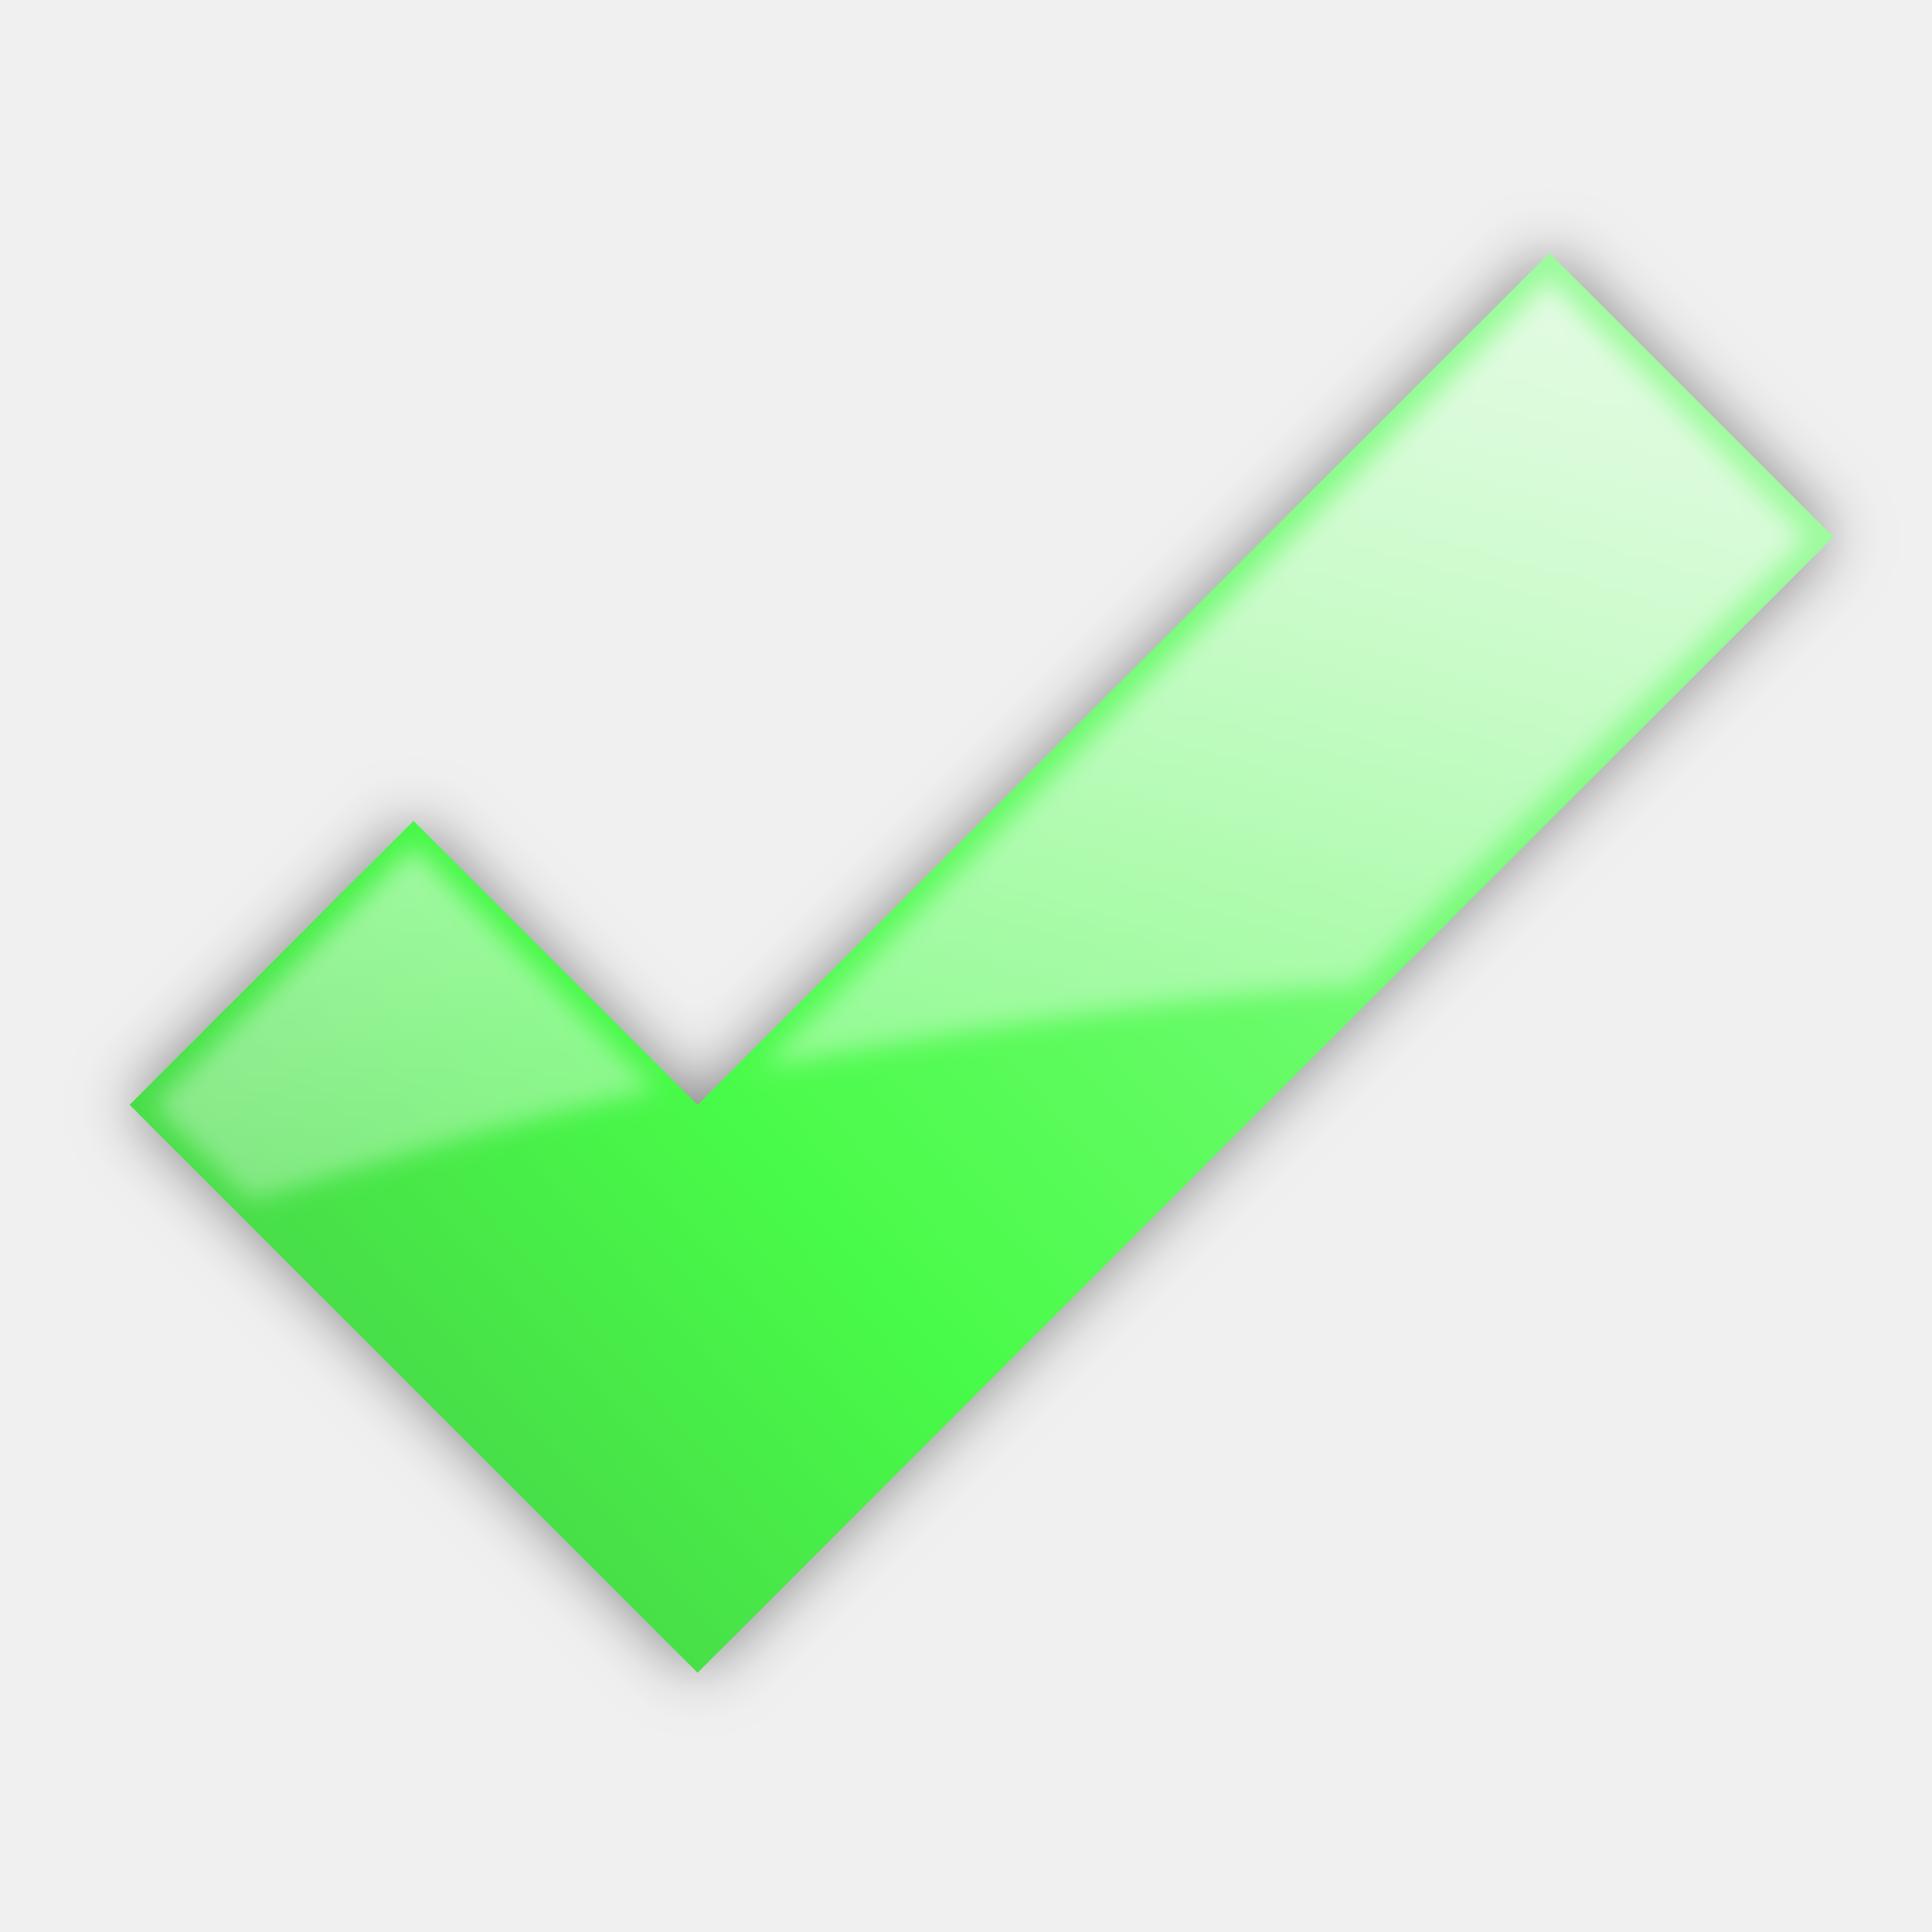
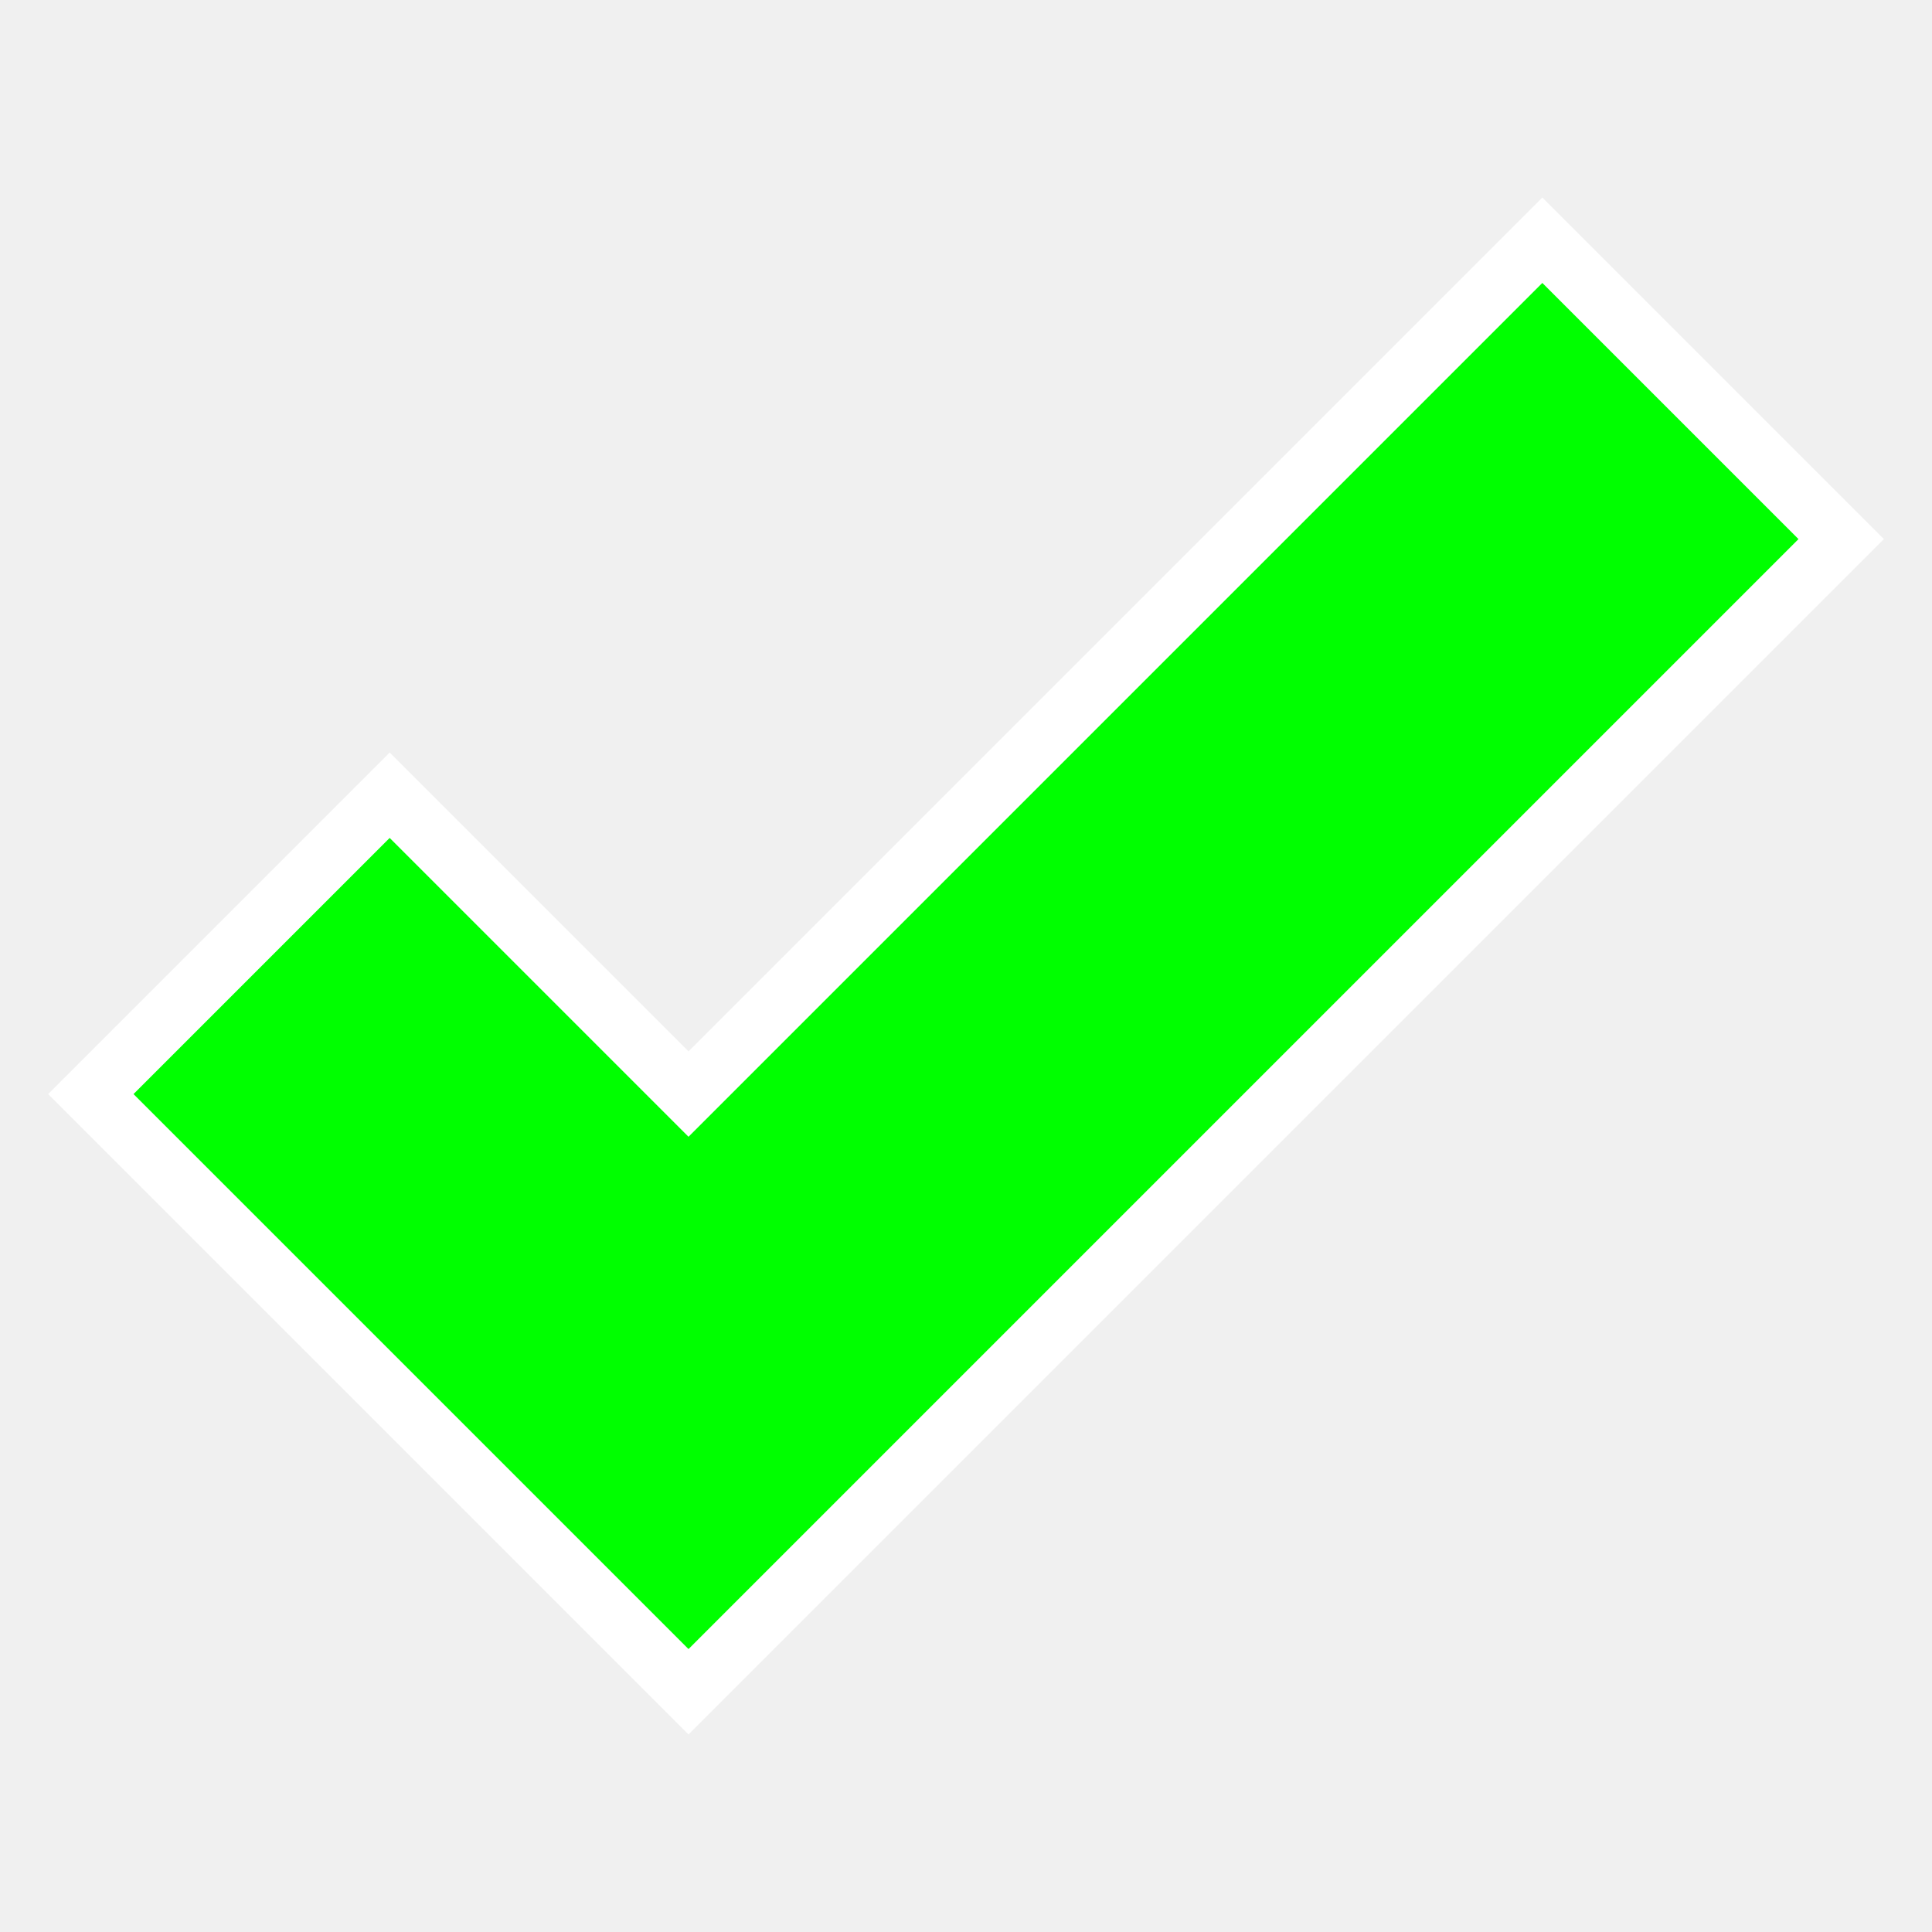
- <svg xmlns="http://www.w3.org/2000/svg" id="svg2" viewBox="0 0 128 128" version="1.1">
-   <defs id="defs4">
-     <filter id="filter3895" color-interpolation-filters="sRGB">
-       <feGaussianBlur id="feGaussianBlur3897" stdDeviation="1.1" />
-     </filter>
-     <filter id="filter3973" color-interpolation-filters="sRGB">
-       <feGaussianBlur id="feGaussianBlur3975" stdDeviation="0.449" />
-     </filter>
-     <linearGradient id="linearGradient3982" y2="2.464" gradientUnits="userSpaceOnUse" x2="86.244" y1="73.737" x1="8">
-       <stop id="stop3873" style="stop-color:#00aa00" offset="0" />
-       <stop id="stop3879" style="stop-color:#00ff00" offset=".295" />
-       <stop id="stop3875" style="stop-color:#d5ffd5" offset="1" />
-     </linearGradient>
-     <linearGradient id="linearGradient3984" y2="79.832" gradientUnits="userSpaceOnUse" x2="47.125" y1="4.516" x1="47.125">
-       <stop id="stop3929" style="stop-color:#ffffff" offset="0" />
-       <stop id="stop3931" style="stop-color:#ffffff;stop-opacity:0" offset="1" />
-     </linearGradient>
-     <linearGradient id="linearGradient3986" y2="59.766" gradientUnits="userSpaceOnUse" x2="60.753" y1="4.516" x1="47.125">
-       <stop id="stop3955" style="stop-color:#ffffff" offset="0" />
-       <stop id="stop3957" style="stop-color:#ffffff;stop-opacity:0" offset="1" />
-     </linearGradient>
-   </defs>
-   <g id="layer1" transform="translate(0 -924.36)">
-     <g id="g3977" transform="matrix(1.8813 0 0 1.8813 -10.225 899.05)" style="opacity:0.7">
-       <path id="path3881" style="opacity:0.652;filter:url(#filter3895);fill:#000000" d="m20 42.362 10 10 30-30 10 10-40 40-20-20z" />
-       <path id="path2996" d="m20 42.362 10 10 30-30 10 10-40 40-20-20z" style="fill:url(#linearGradient3982)" />
-       <path id="path3949" style="filter:url(#filter3973);stroke:url(#linearGradient3986);stroke-width:0.266;fill:url(#linearGradient3984)" d="m60 23.5-27.344 27.344c0.664-0.13 1.331-0.255 2-0.375 3.365-0.602 7.526-1.247 10.906-1.688 2.645-0.345 5.103-0.592 7.656-0.75l15.657-15.657-8.875-8.875zm-40 20-8.875 8.875 3.156 3.156c4.597-1.352 9.218-2.781 13.969-3.781l-8.25-8.25z" />
+ <svg xmlns="http://www.w3.org/2000/svg" width="32" height="32" id="svg4150" version="1.1" viewBox="0 0 32 32">
+   <defs id="defs4152" />
+   <g id="layer1">
+     <g id="g4755" transform="matrix(0.7071068,0.7071068,-0.7071068,0.7071068,17.76777,-7.334524)">
+       <path id="path4753" d="m 13,2 0,20 -7,0 0,8 15,0 0,-28 z" style="opacity:1;fill:white;fill-opacity:1;fill-rule:nonzero;stroke:none;stroke-width:1;stroke-linecap:round;stroke-linejoin:round;stroke-miterlimit:4;stroke-dasharray:none;stroke-dashoffset:0;stroke-opacity:1" />
+       <path id="rect4748" d="m 14,3 0,20 -7,0 0,6 7,0 6,0 0,-6 0,-20 -6,0 z" style="opacity:1;fill:lime;fill-opacity:1;fill-rule:nonzero;stroke:none;stroke-width:1;stroke-linecap:round;stroke-linejoin:round;stroke-miterlimit:4;stroke-dasharray:none;stroke-dashoffset:0;stroke-opacity:1" />
    </g>
  </g>
</svg>
